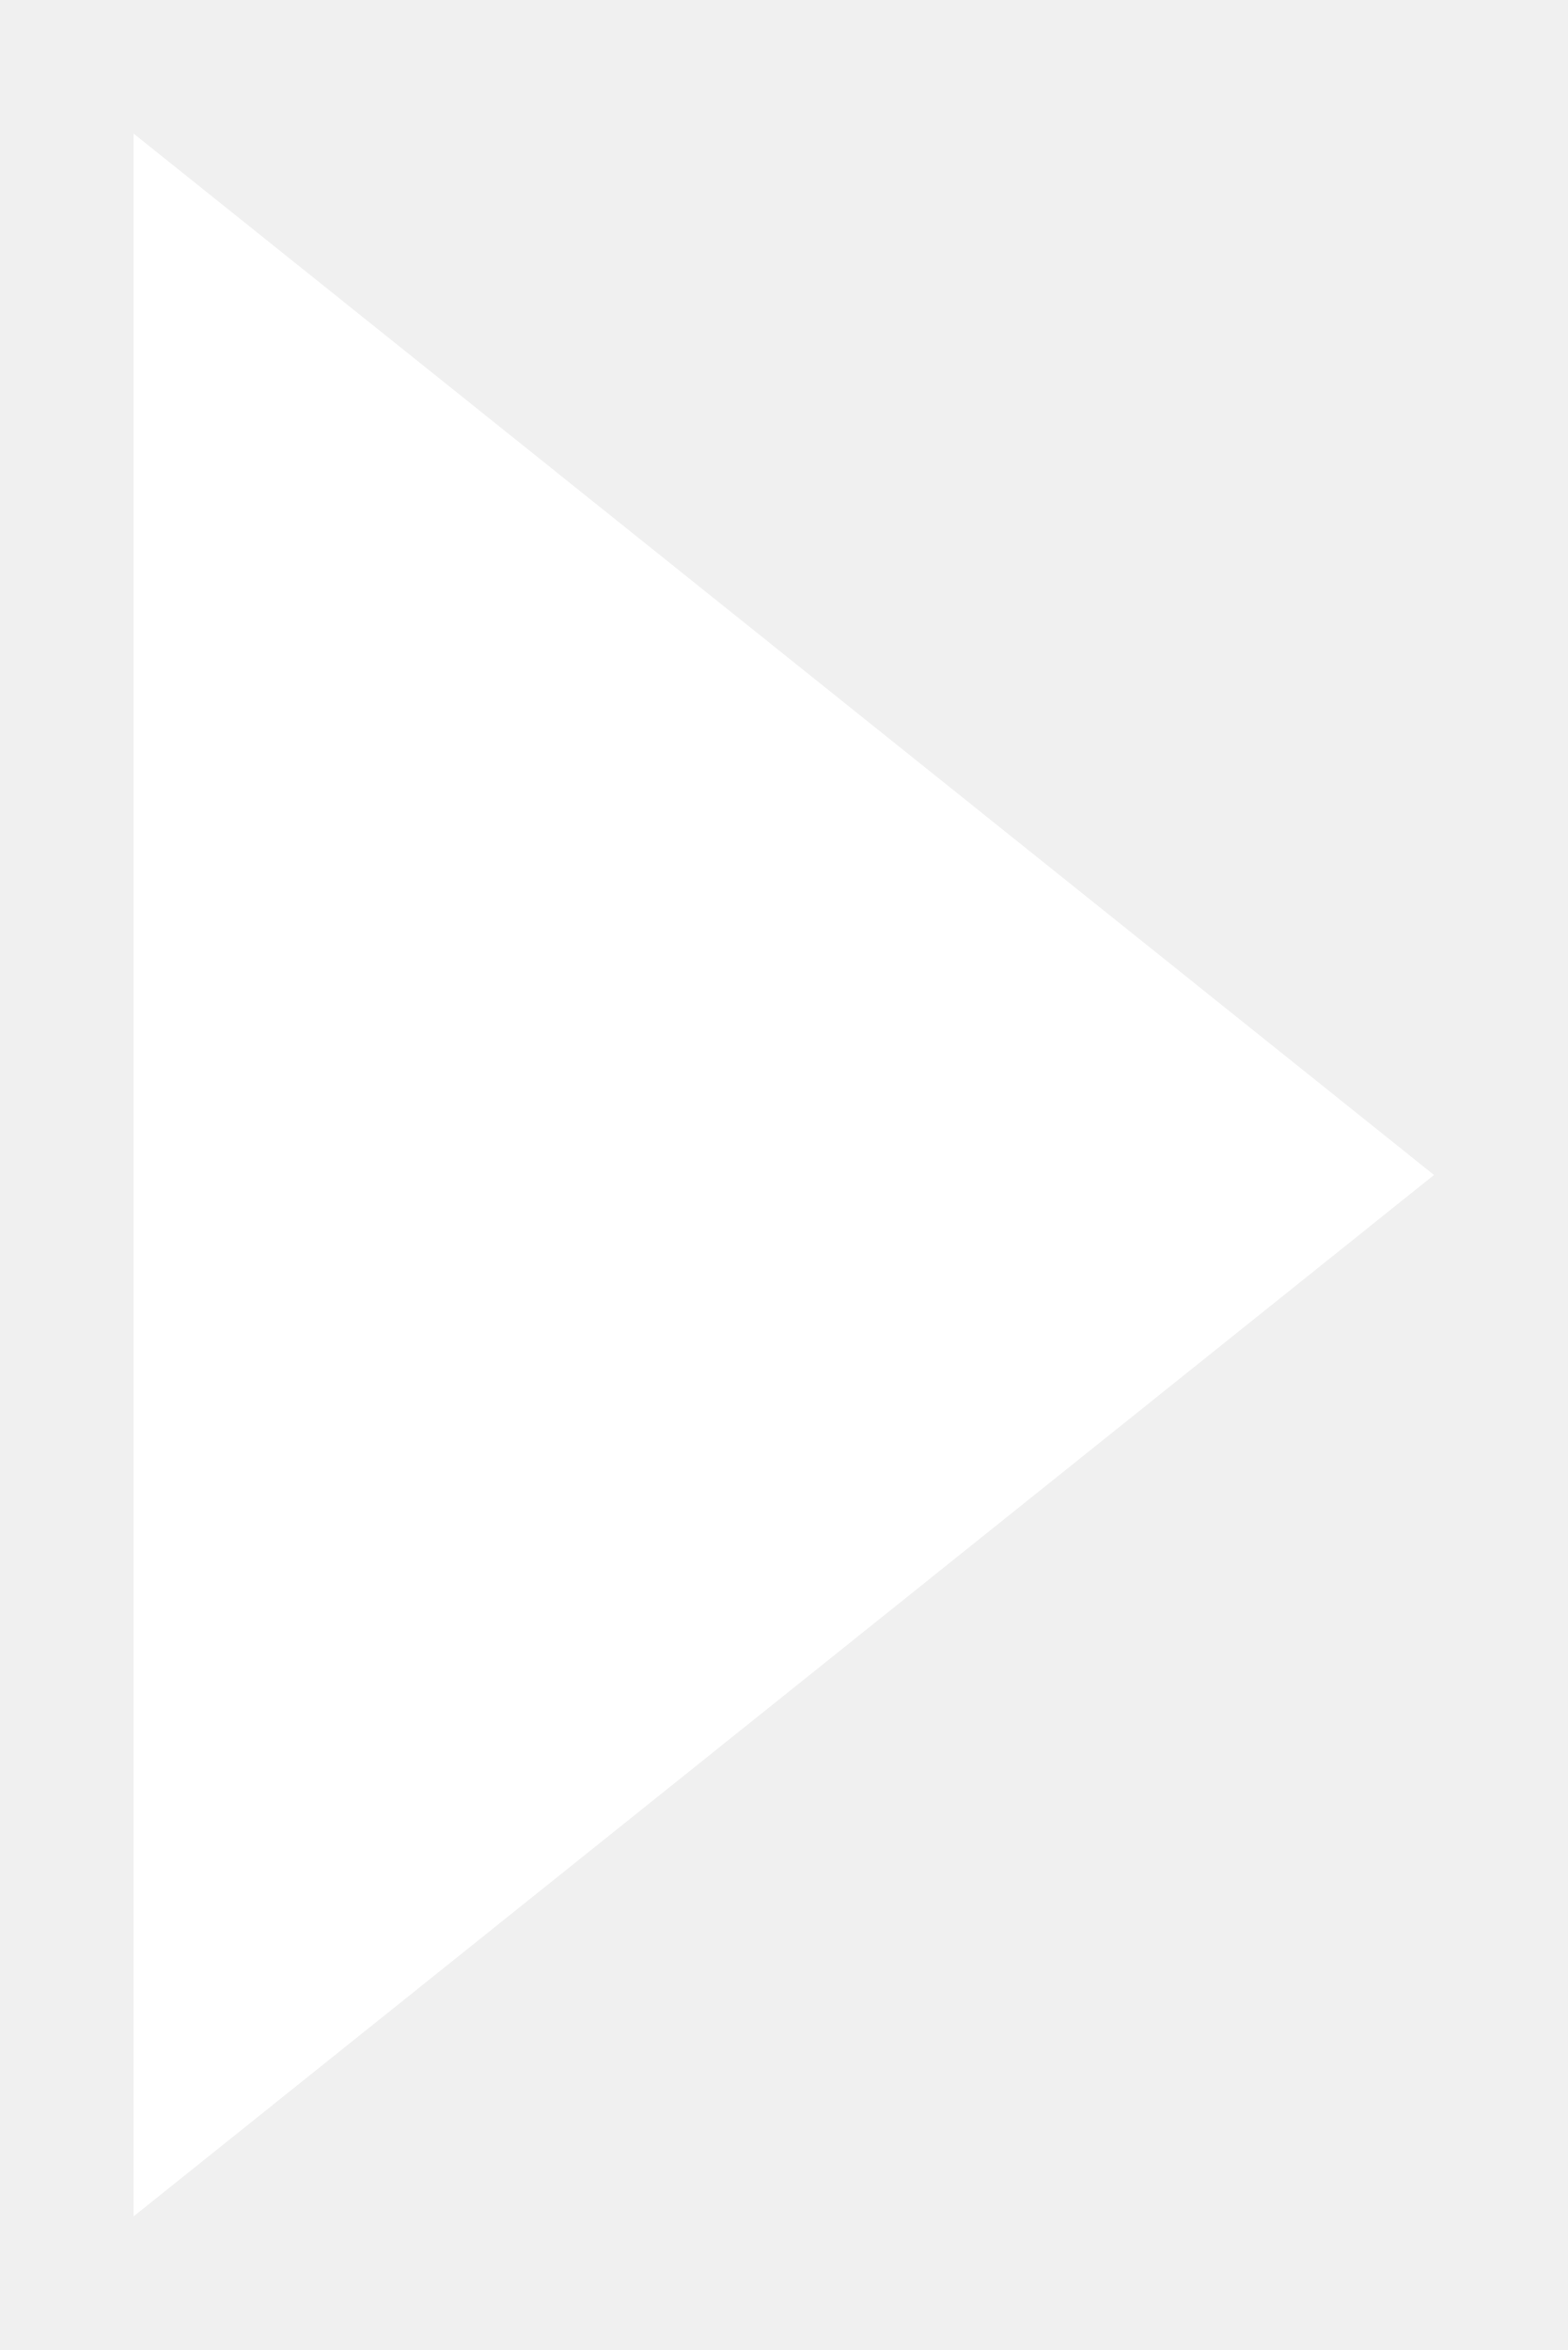
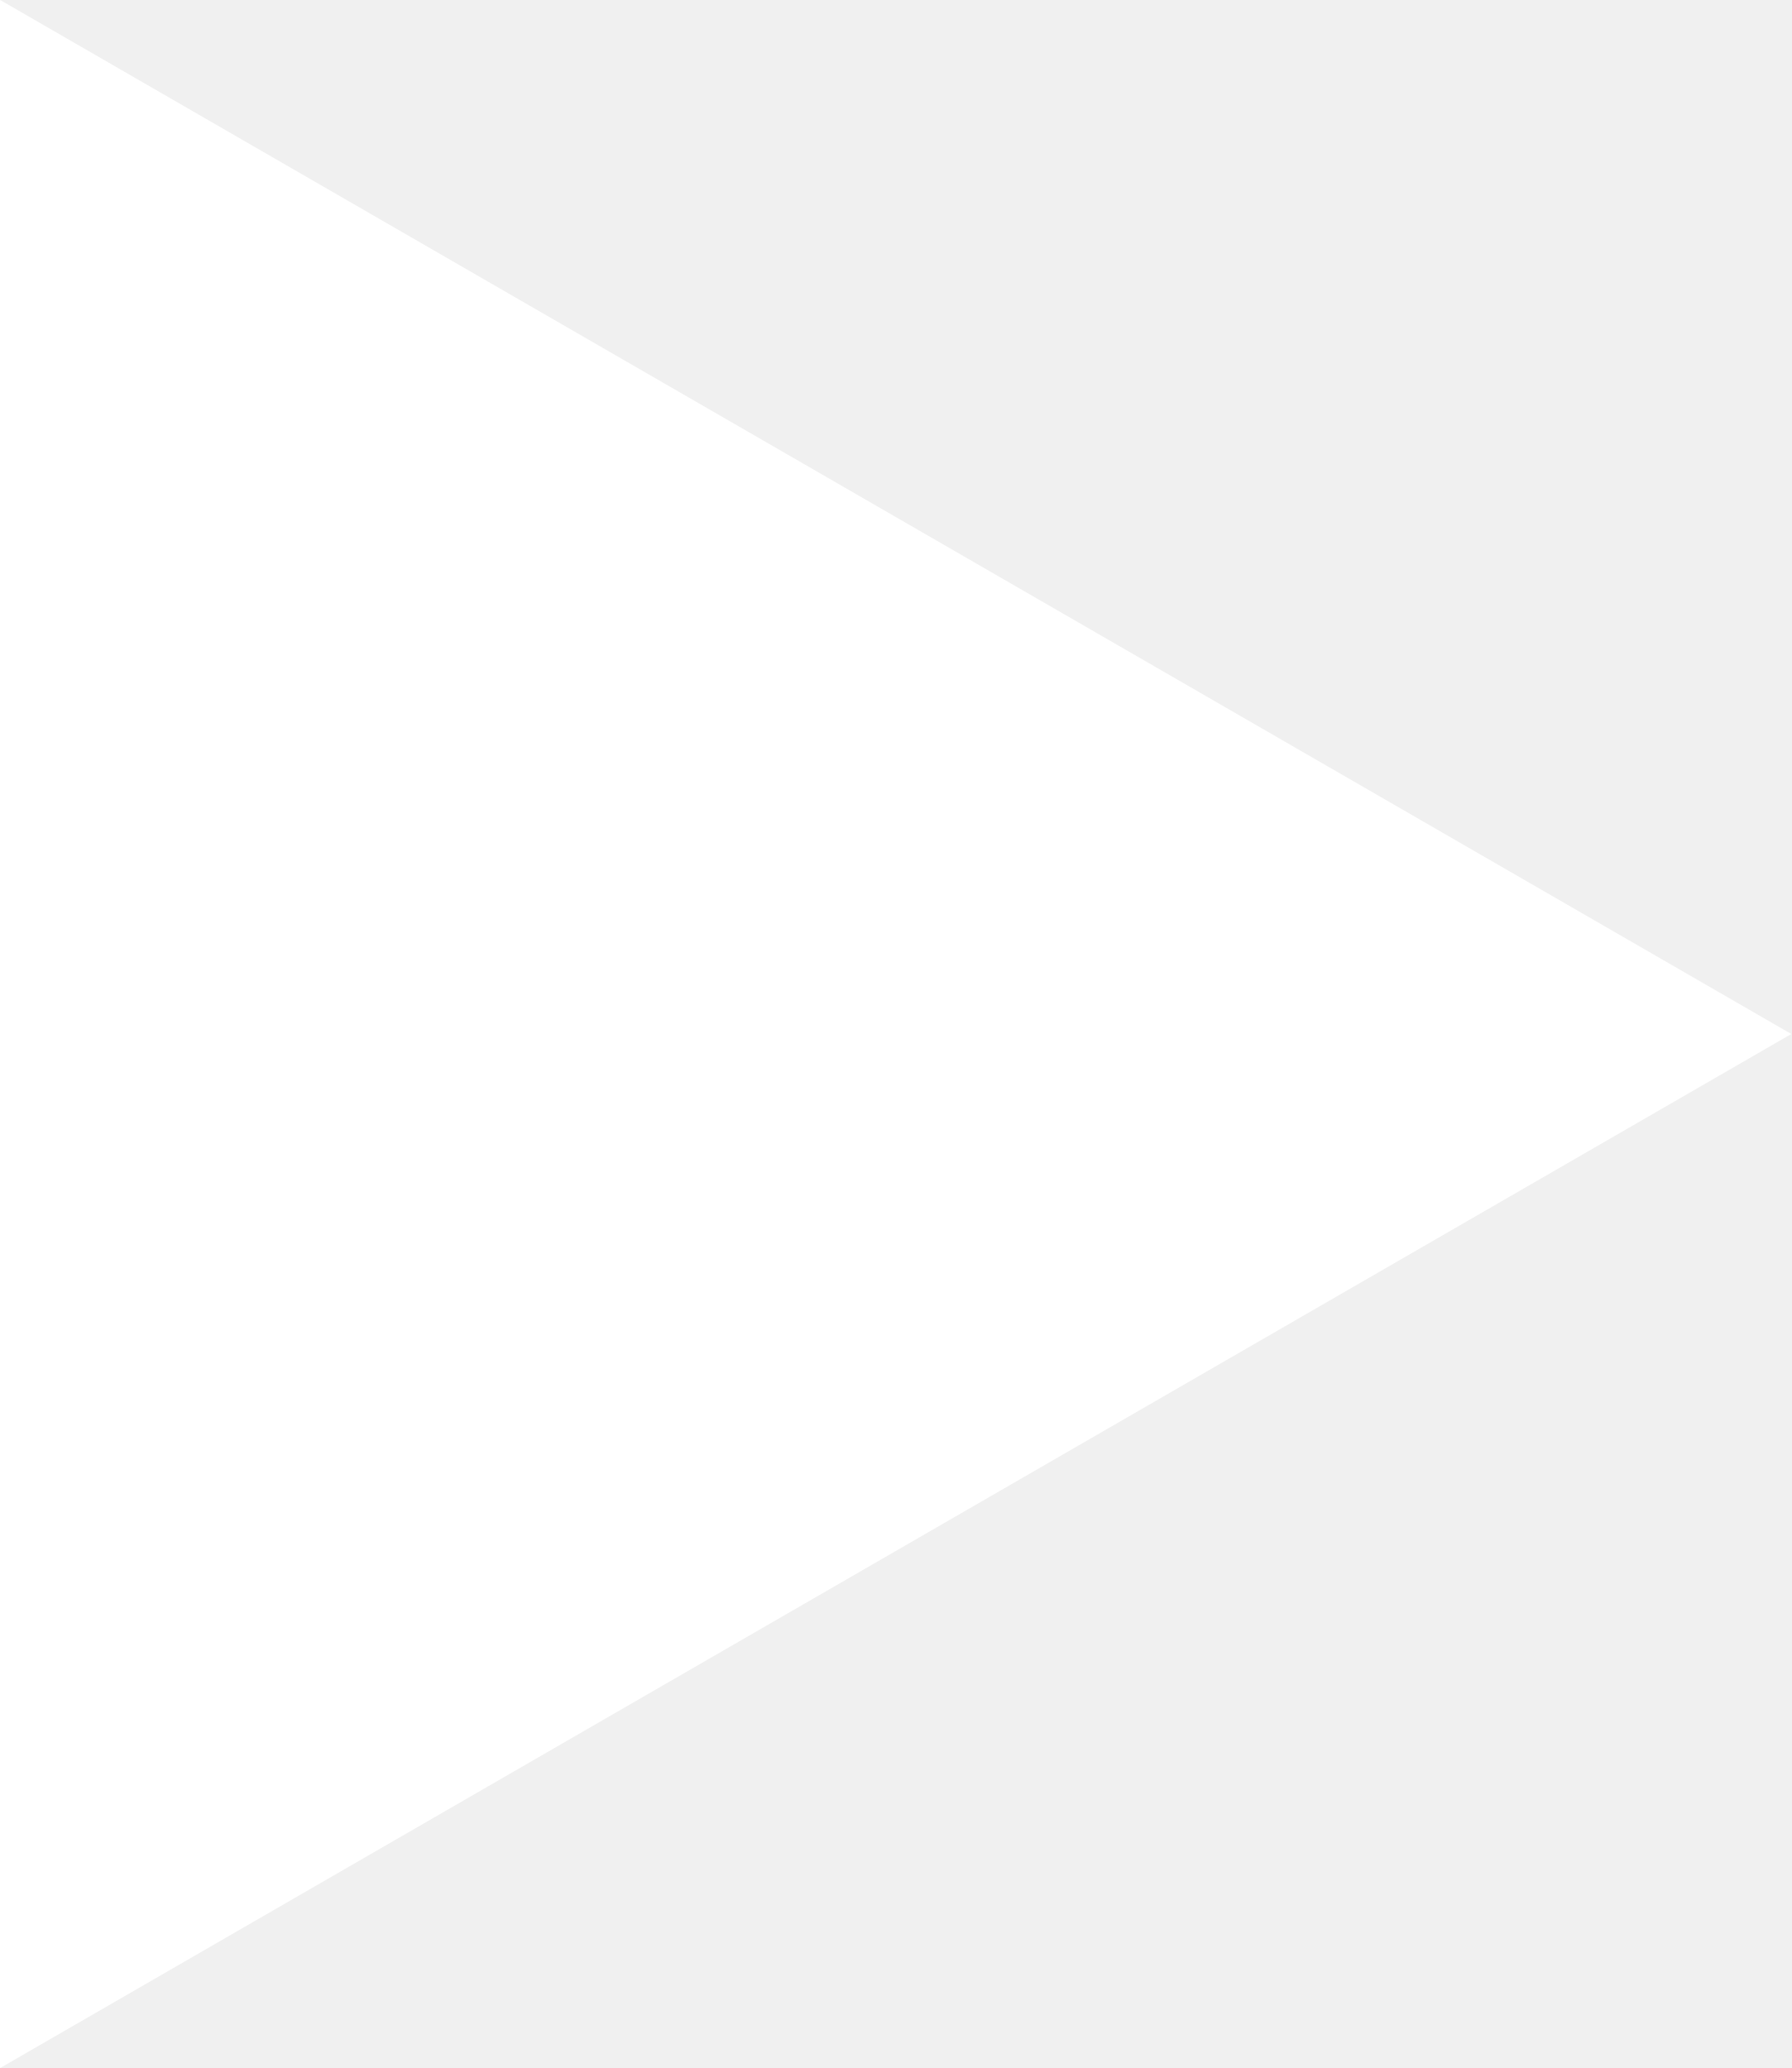
- <svg xmlns="http://www.w3.org/2000/svg" width="58.669" height="87.955" viewBox="0 0 15.523 23.272" version="1.1" id="svg8">
+ <svg xmlns="http://www.w3.org/2000/svg" width="11.457mm" height="13.229mm" viewBox="0 0 11.457 13.229" version="1.1" id="svg8">
  <defs id="defs2" />
-   <g id="layer1" transform="translate(-6.532218,0.9830937)">
-     <path style="fill:#ffffff;fill-opacity:1;stroke:none;stroke-width:2.646;stroke-linejoin:round;stroke-opacity:1" id="path833" d="m -30.104,146.655 -51.228,29.576 0,-59.153 z" transform="matrix(0.2513683,0,0,0.3486841,28.29941,-40.4835)" />
+   <g id="layer1" transform="translate(-62.57887,-25.00344)">
+     <path style="fill:#ffffff;stroke:none;stroke-width:1.5;stroke-opacity:0.55" id="path833" d="M 62.579,25.003 74.036,31.618 62.579,38.233 Z" />
  </g>
</svg>
